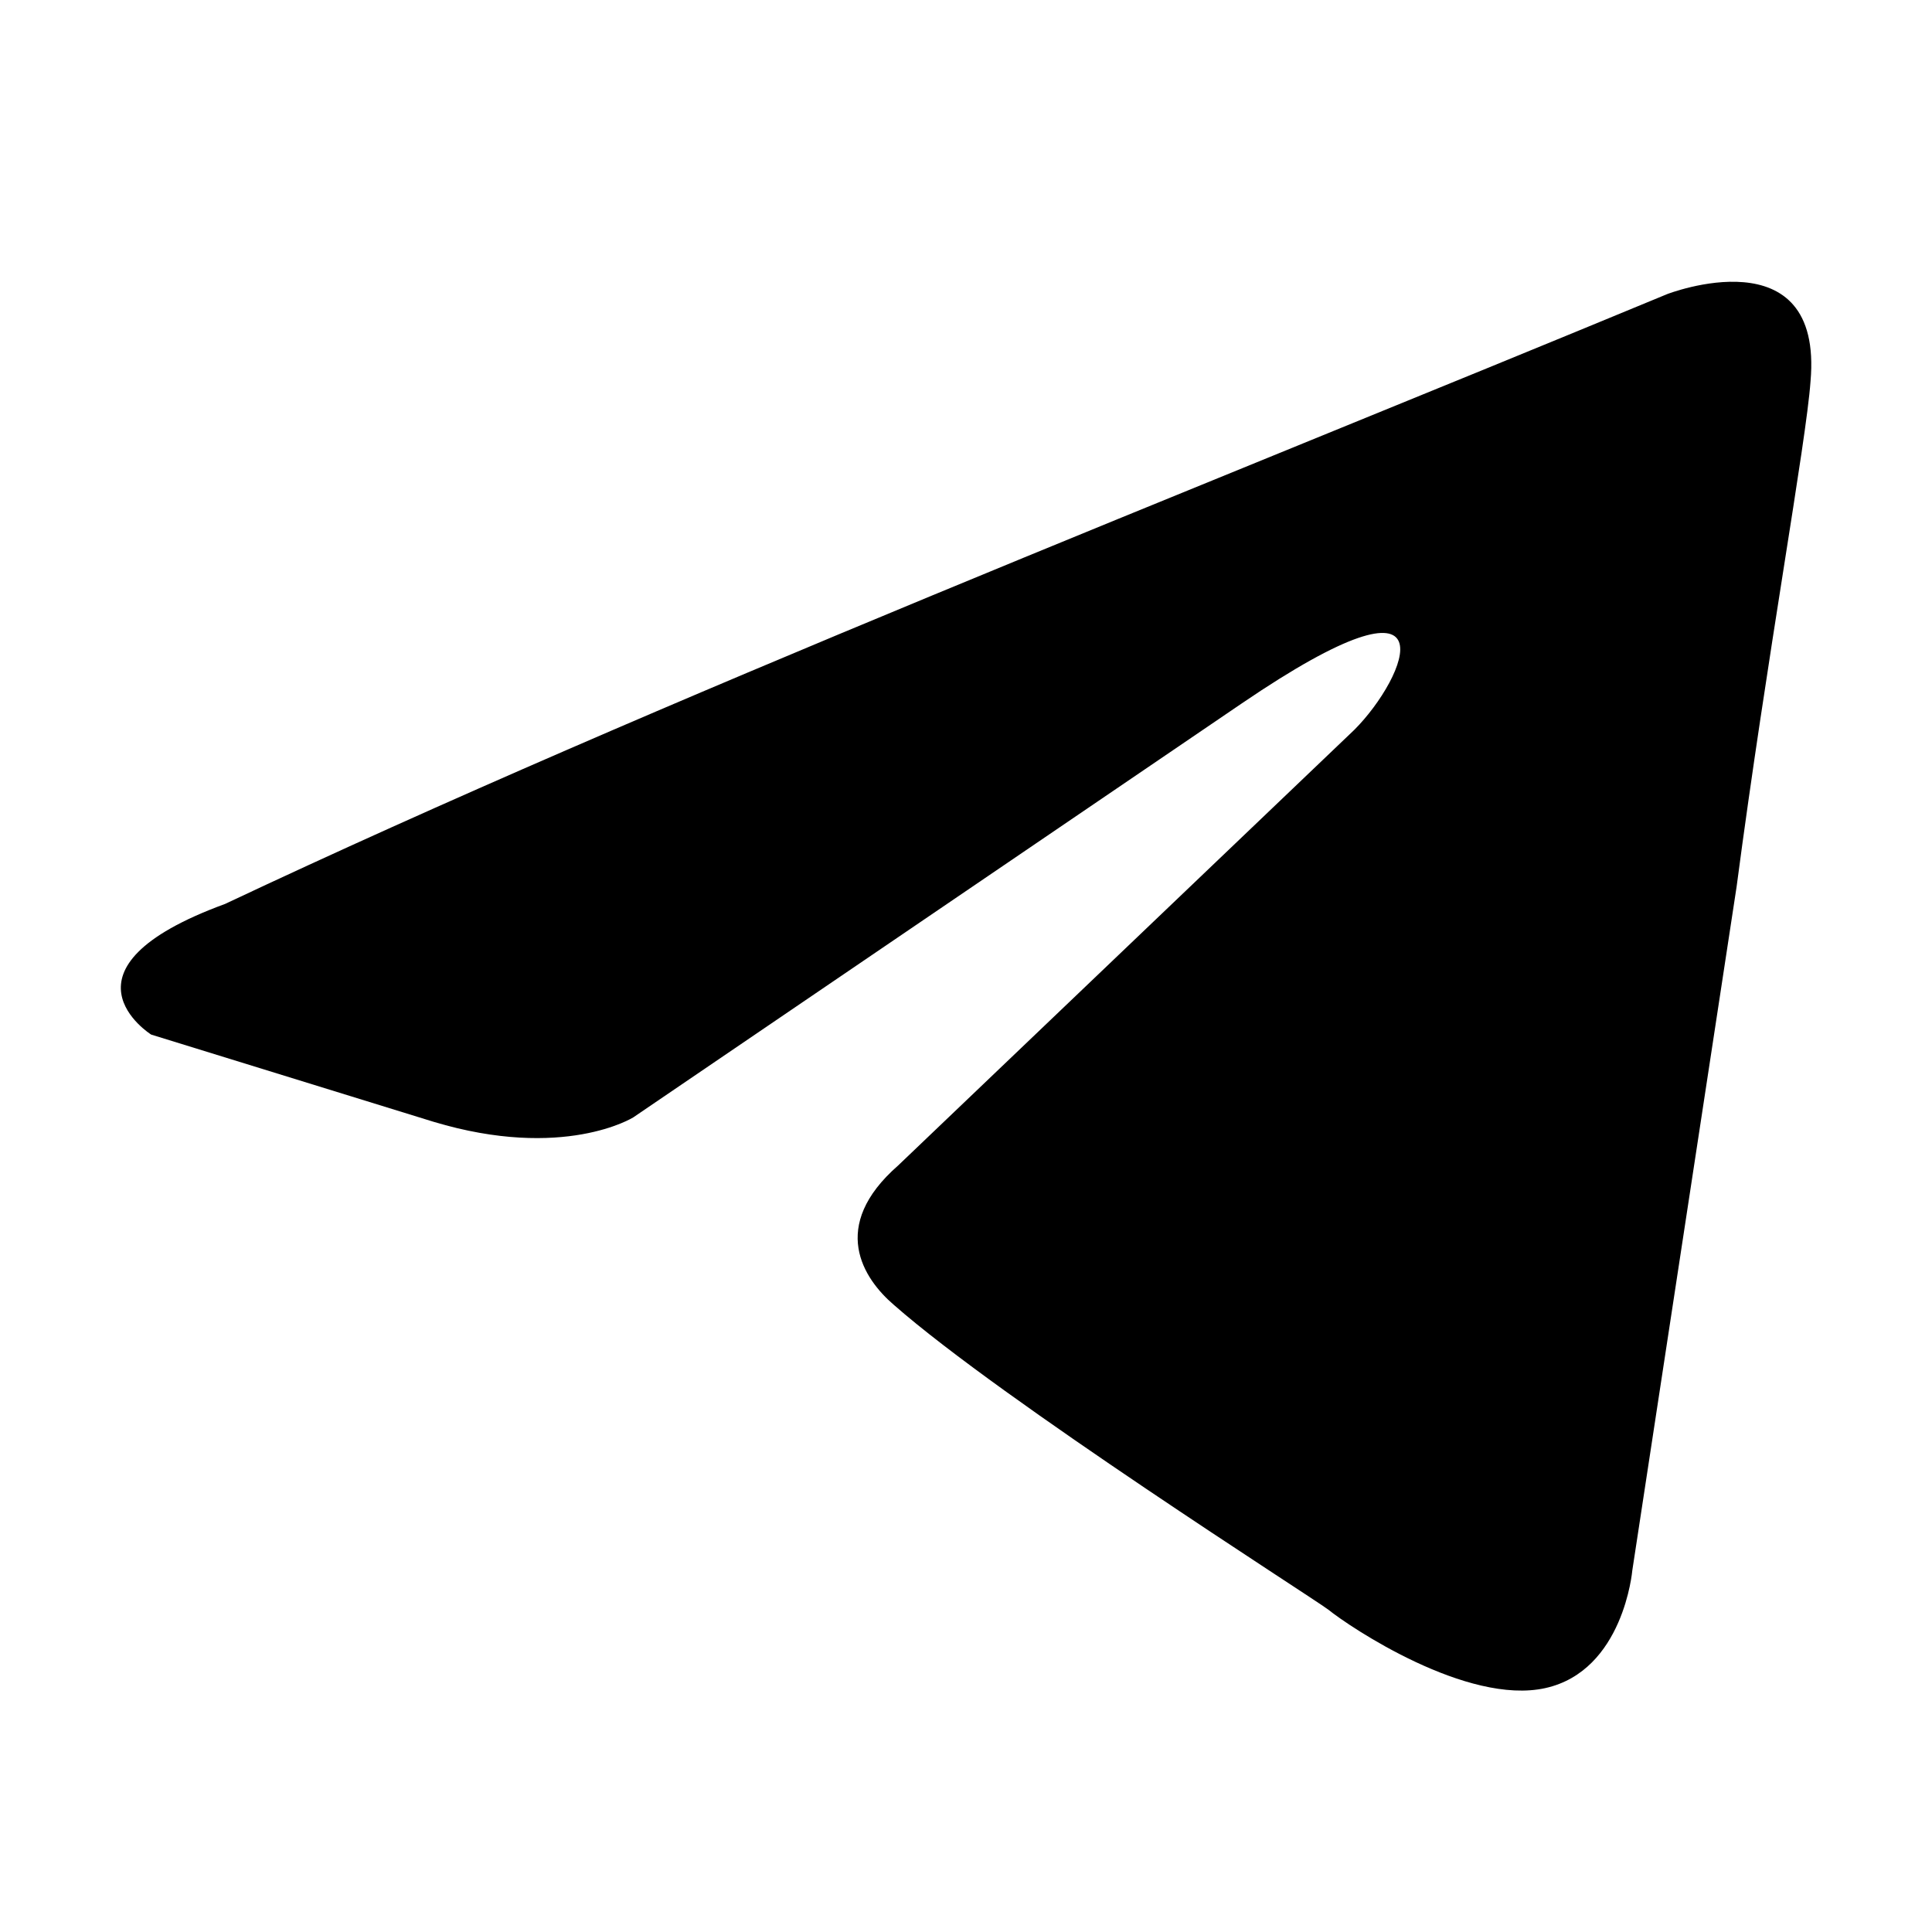
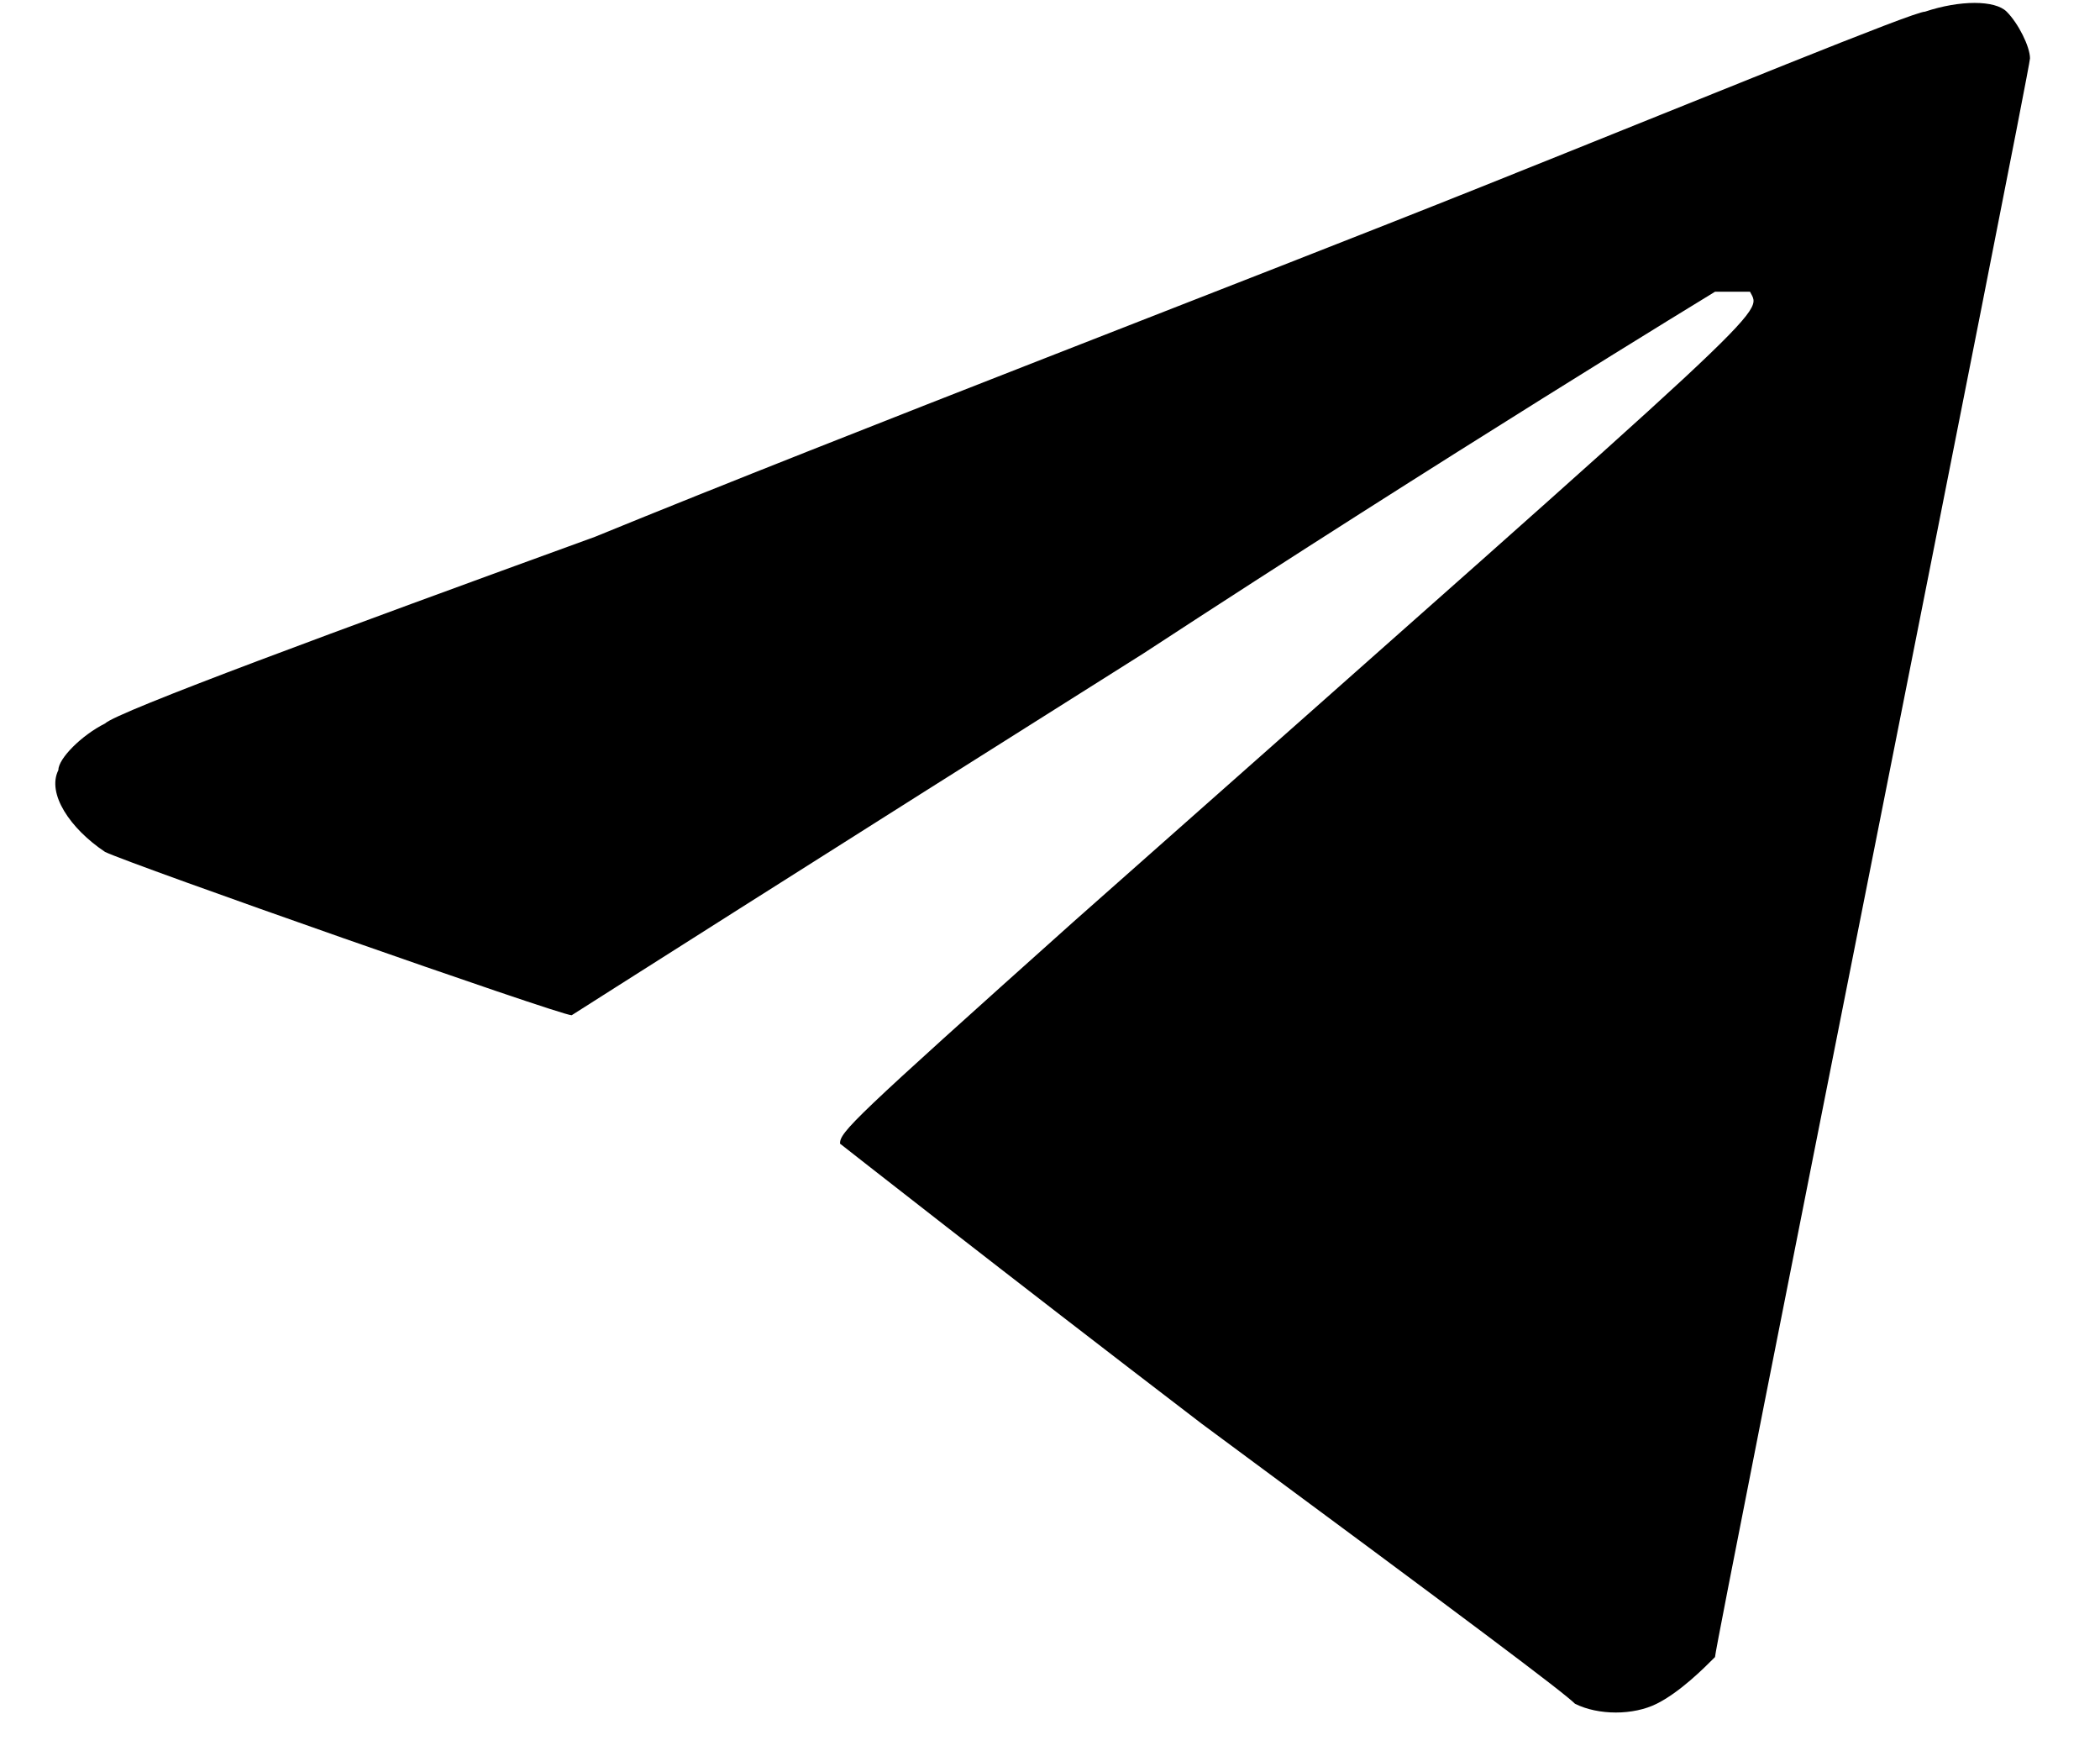
- <svg xmlns="http://www.w3.org/2000/svg" version="1.1" id="Слой_1" x="0px" y="0px" viewBox="0 0 800 800" enable-background="new 0 0 800 800" xml:space="preserve">
-   <path d="M690.3,121.8c0,0,64.8-25.2,59.4,36.1c-1.8,25.3-18,113.6-30.6,209.2l-43.2,283.2c0,0-3.6,41.5-36,48.7  c-32.4,7.2-80.9-25.2-89.9-32.5c-7.2-5.4-134.9-86.6-179.9-126.2c-12.6-10.8-27-32.5,1.8-57.7l188.9-180.4  c21.6-21.6,43.2-72.1-46.8-10.8L262.2,462.7c0,0-28.8,18-82.7,1.8L62.6,428.4c0,0-43.2-27.1,30.6-54.1  C273,289.5,494.3,203,690.3,121.8z" />
+ <svg xmlns="http://www.w3.org/2000/svg" version="1.1" id="Слой_1" x="0px" y="0px" viewBox="0 0 18 15" enable-background="new 0 0 18 15" xml:space="preserve">
+   <path d="M16.5,0.1c-0.1,0-1.8,0.7-3.8,1.5c-2,0.8-5.4,2.1-7.6,3C2.9,5.4,1,6.1,0.9,6.2C0.7,6.3,0.5,6.5,0.5,6.6  C0.4,6.8,0.6,7.1,0.9,7.3c0.2,0.1,3.9,1.4,4,1.4c0,0,2.2-1.4,4.9-3.1c2.6-1.7,4.9-3.1,4.9-3.1c0.1,0,0.3,0,0.3,0  c0.1,0.2,0.3,0-5.8,5.4c-1.9,1.7-2,1.8-2,1.9c0,0,1.4,1.1,3.1,2.4c2.3,1.7,3.1,2.3,3.2,2.4c0.2,0.1,0.5,0.1,0.7,0  c0.2-0.1,0.4-0.3,0.5-0.4c0-0.1,2.7-13.6,2.7-13.7c0-0.1-0.1-0.3-0.2-0.4C17.1,0,16.8,0,16.5,0.1z" />
</svg>
